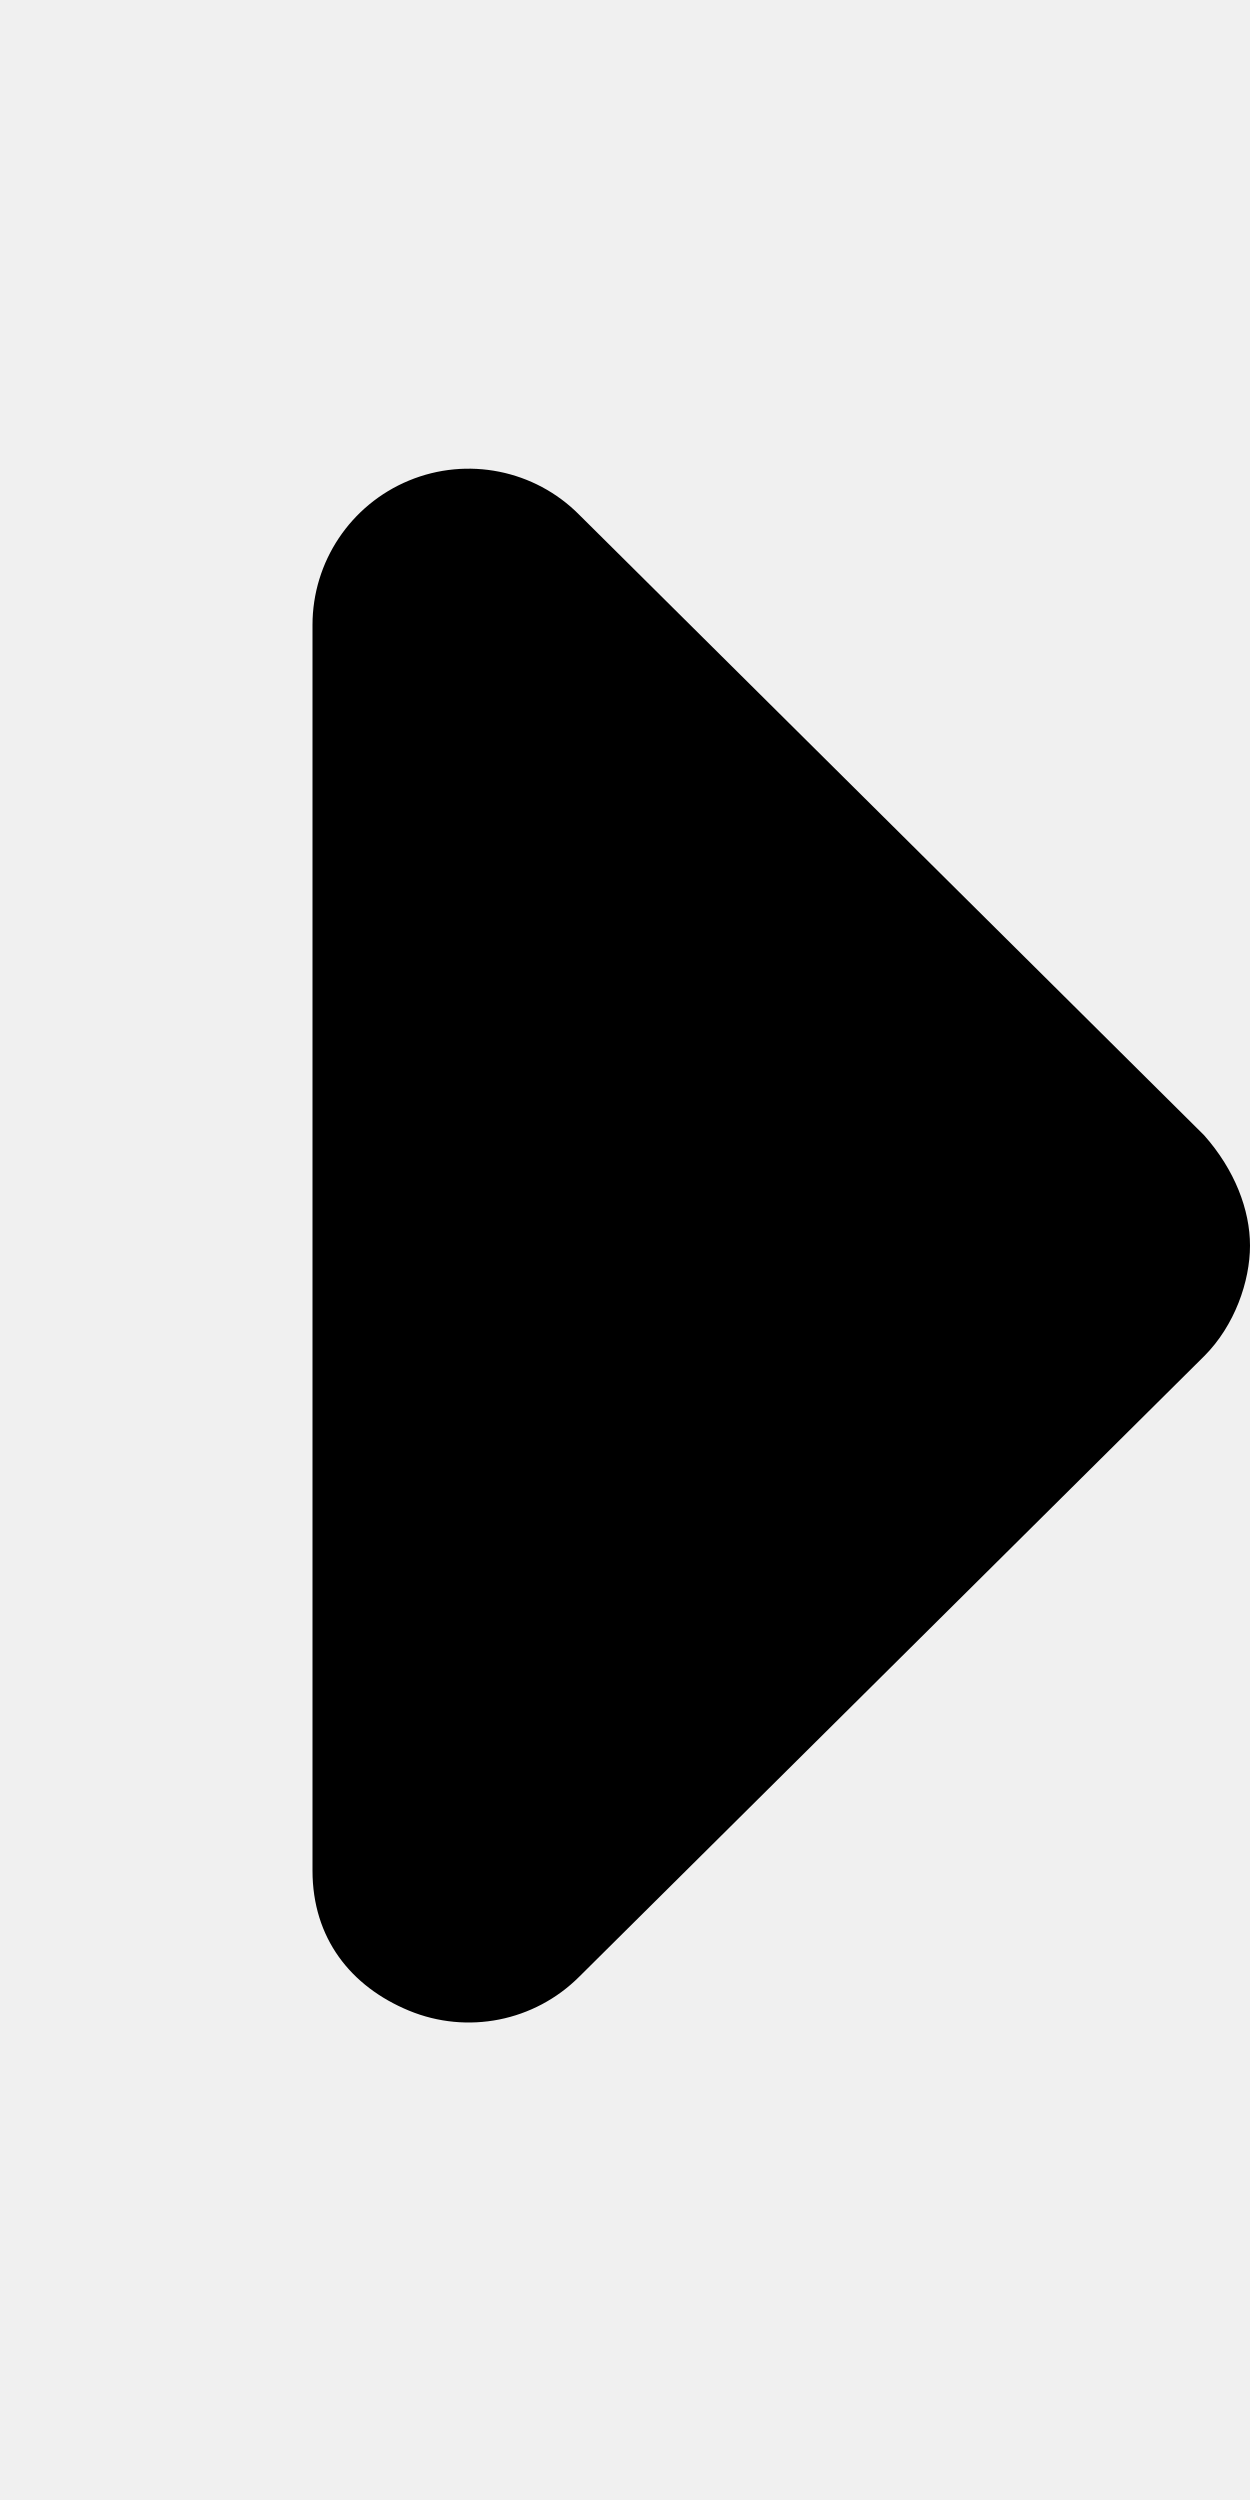
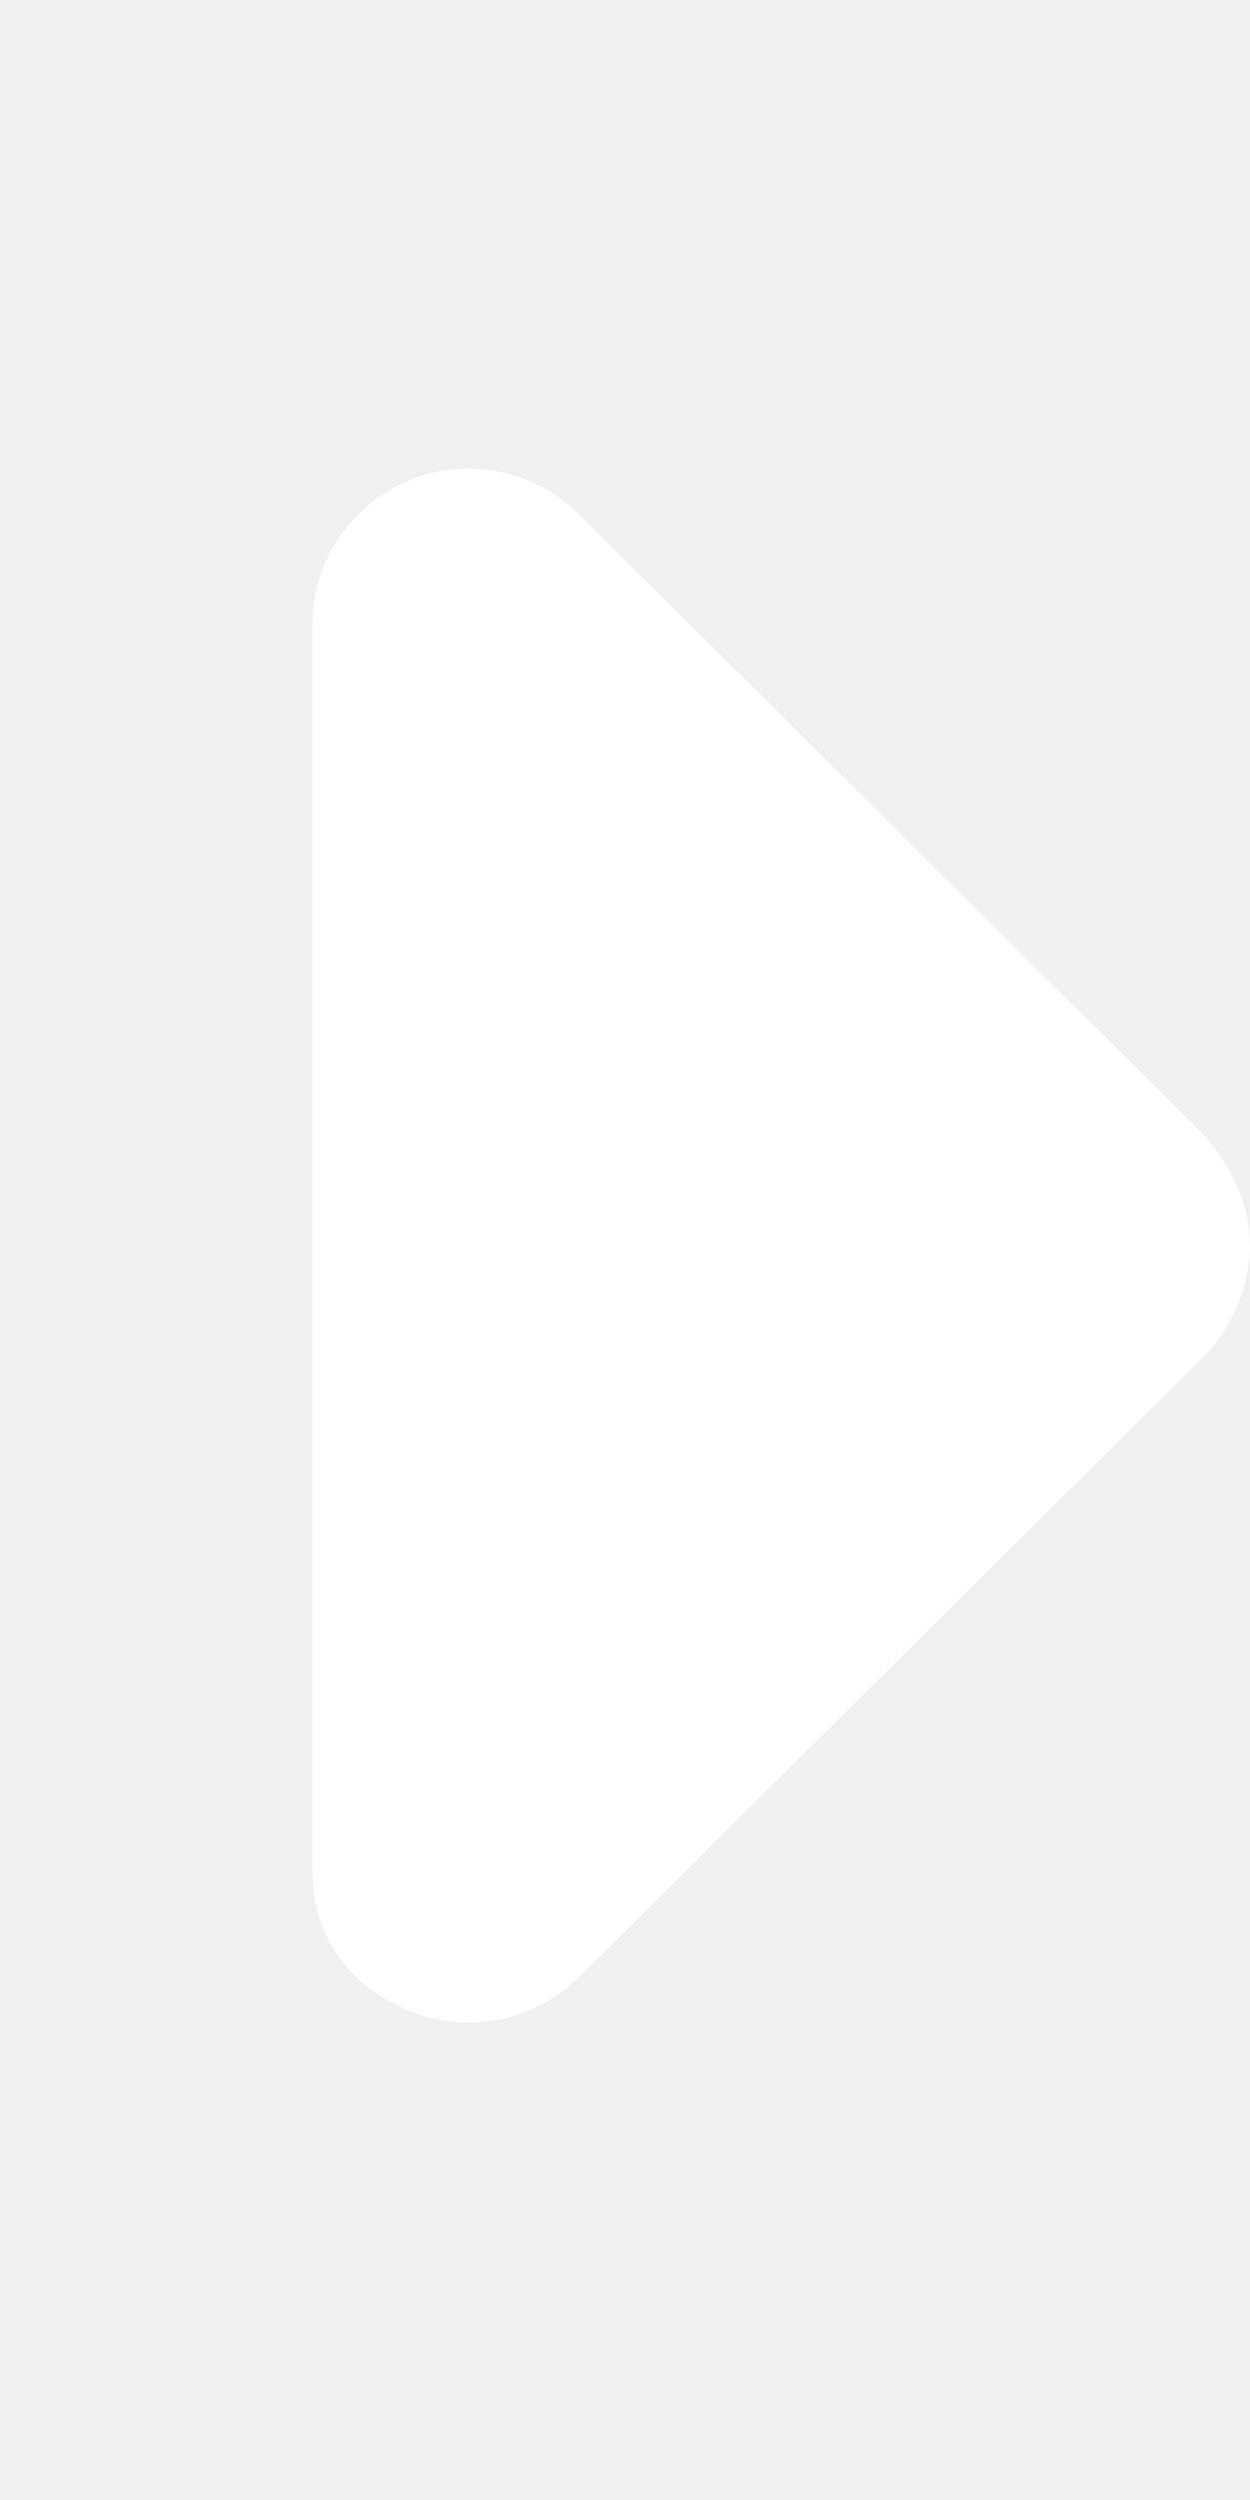
<svg xmlns="http://www.w3.org/2000/svg" viewBox="0 0 256 512">
-   <path d="M118.6 105.4l128 127.1C252.9 239.6 256 247.8 256 255.1s-3.125 16.38-9.375 22.63l-128 127.1c-9.156 9.156-22.91 11.9-34.88 6.943S64 396.9 64 383.1V128c0-12.94 7.781-24.62 19.75-29.58S109.5 96.23 118.6 105.4z" />
+   <path class="fill" d="M118.6 105.4l128 127.1C252.9 239.6 256 247.8 256 255.1s-3.125 16.38-9.375 22.63l-128 127.1c-9.156 9.156-22.91 11.9-34.88 6.943S64 396.9 64 383.1V128c0-12.94 7.781-24.62 19.75-29.58S109.5 96.23 118.6 105.4z" fill="#fff" />
</svg>
